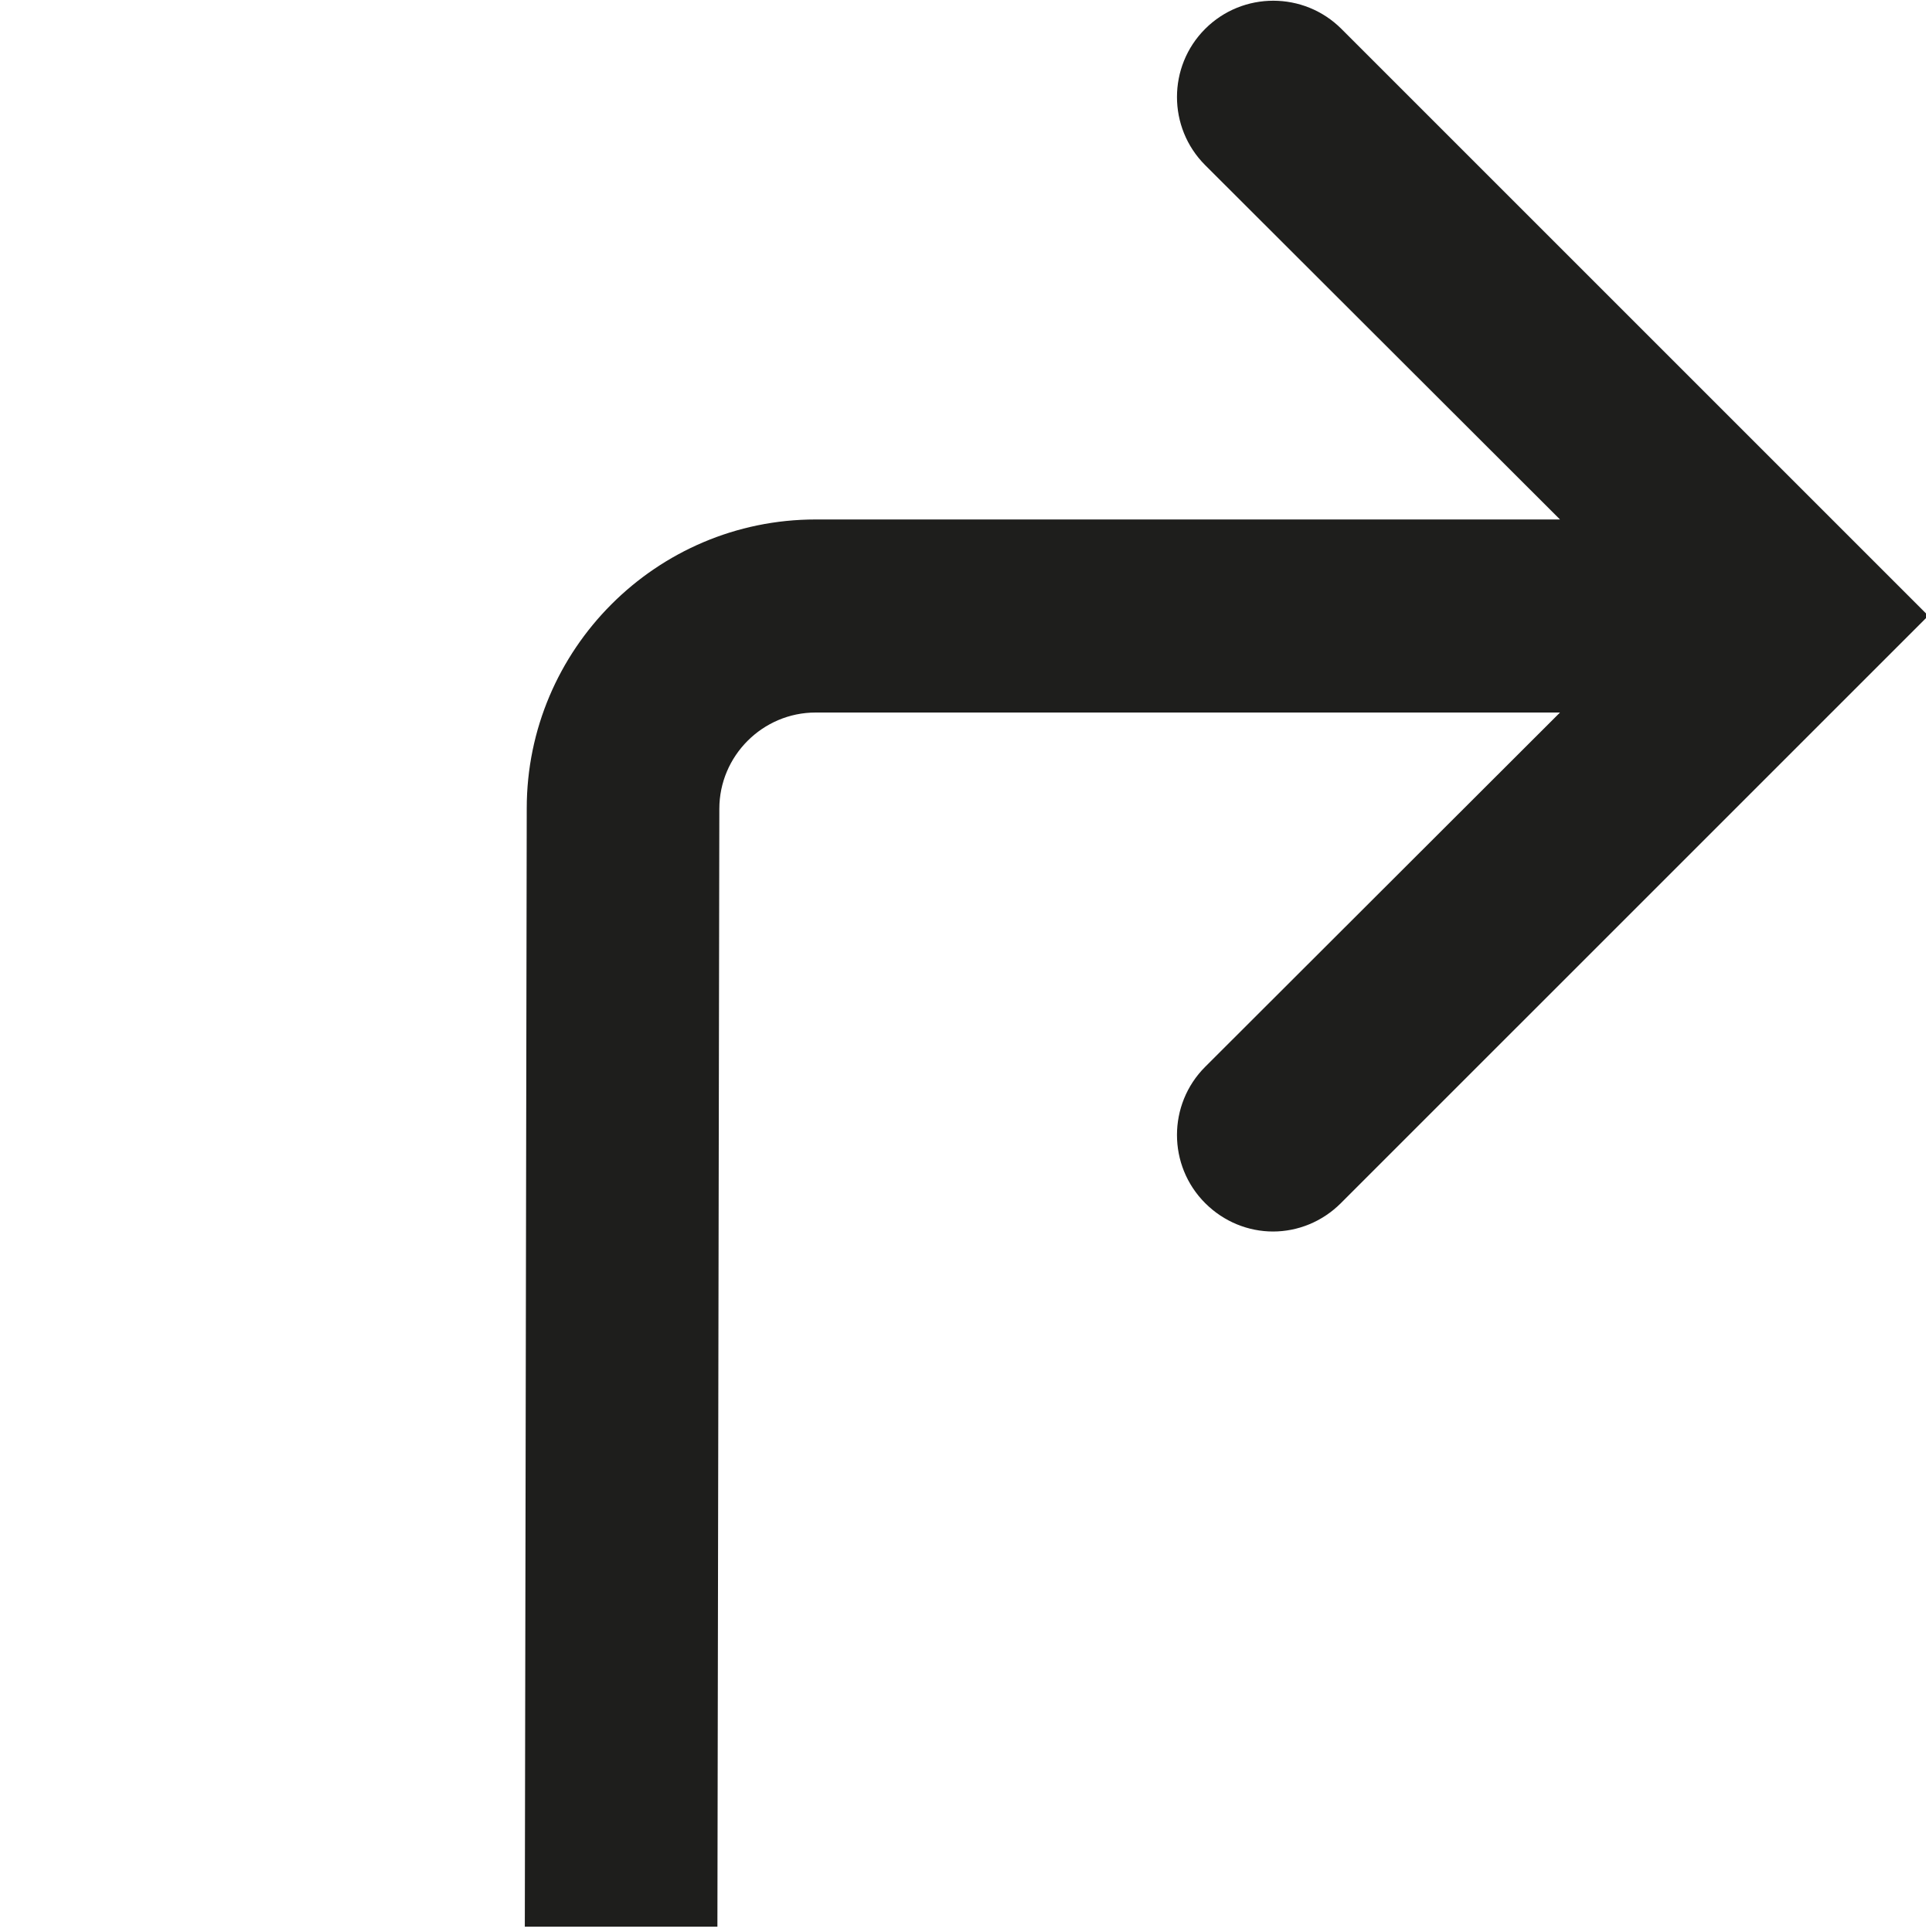
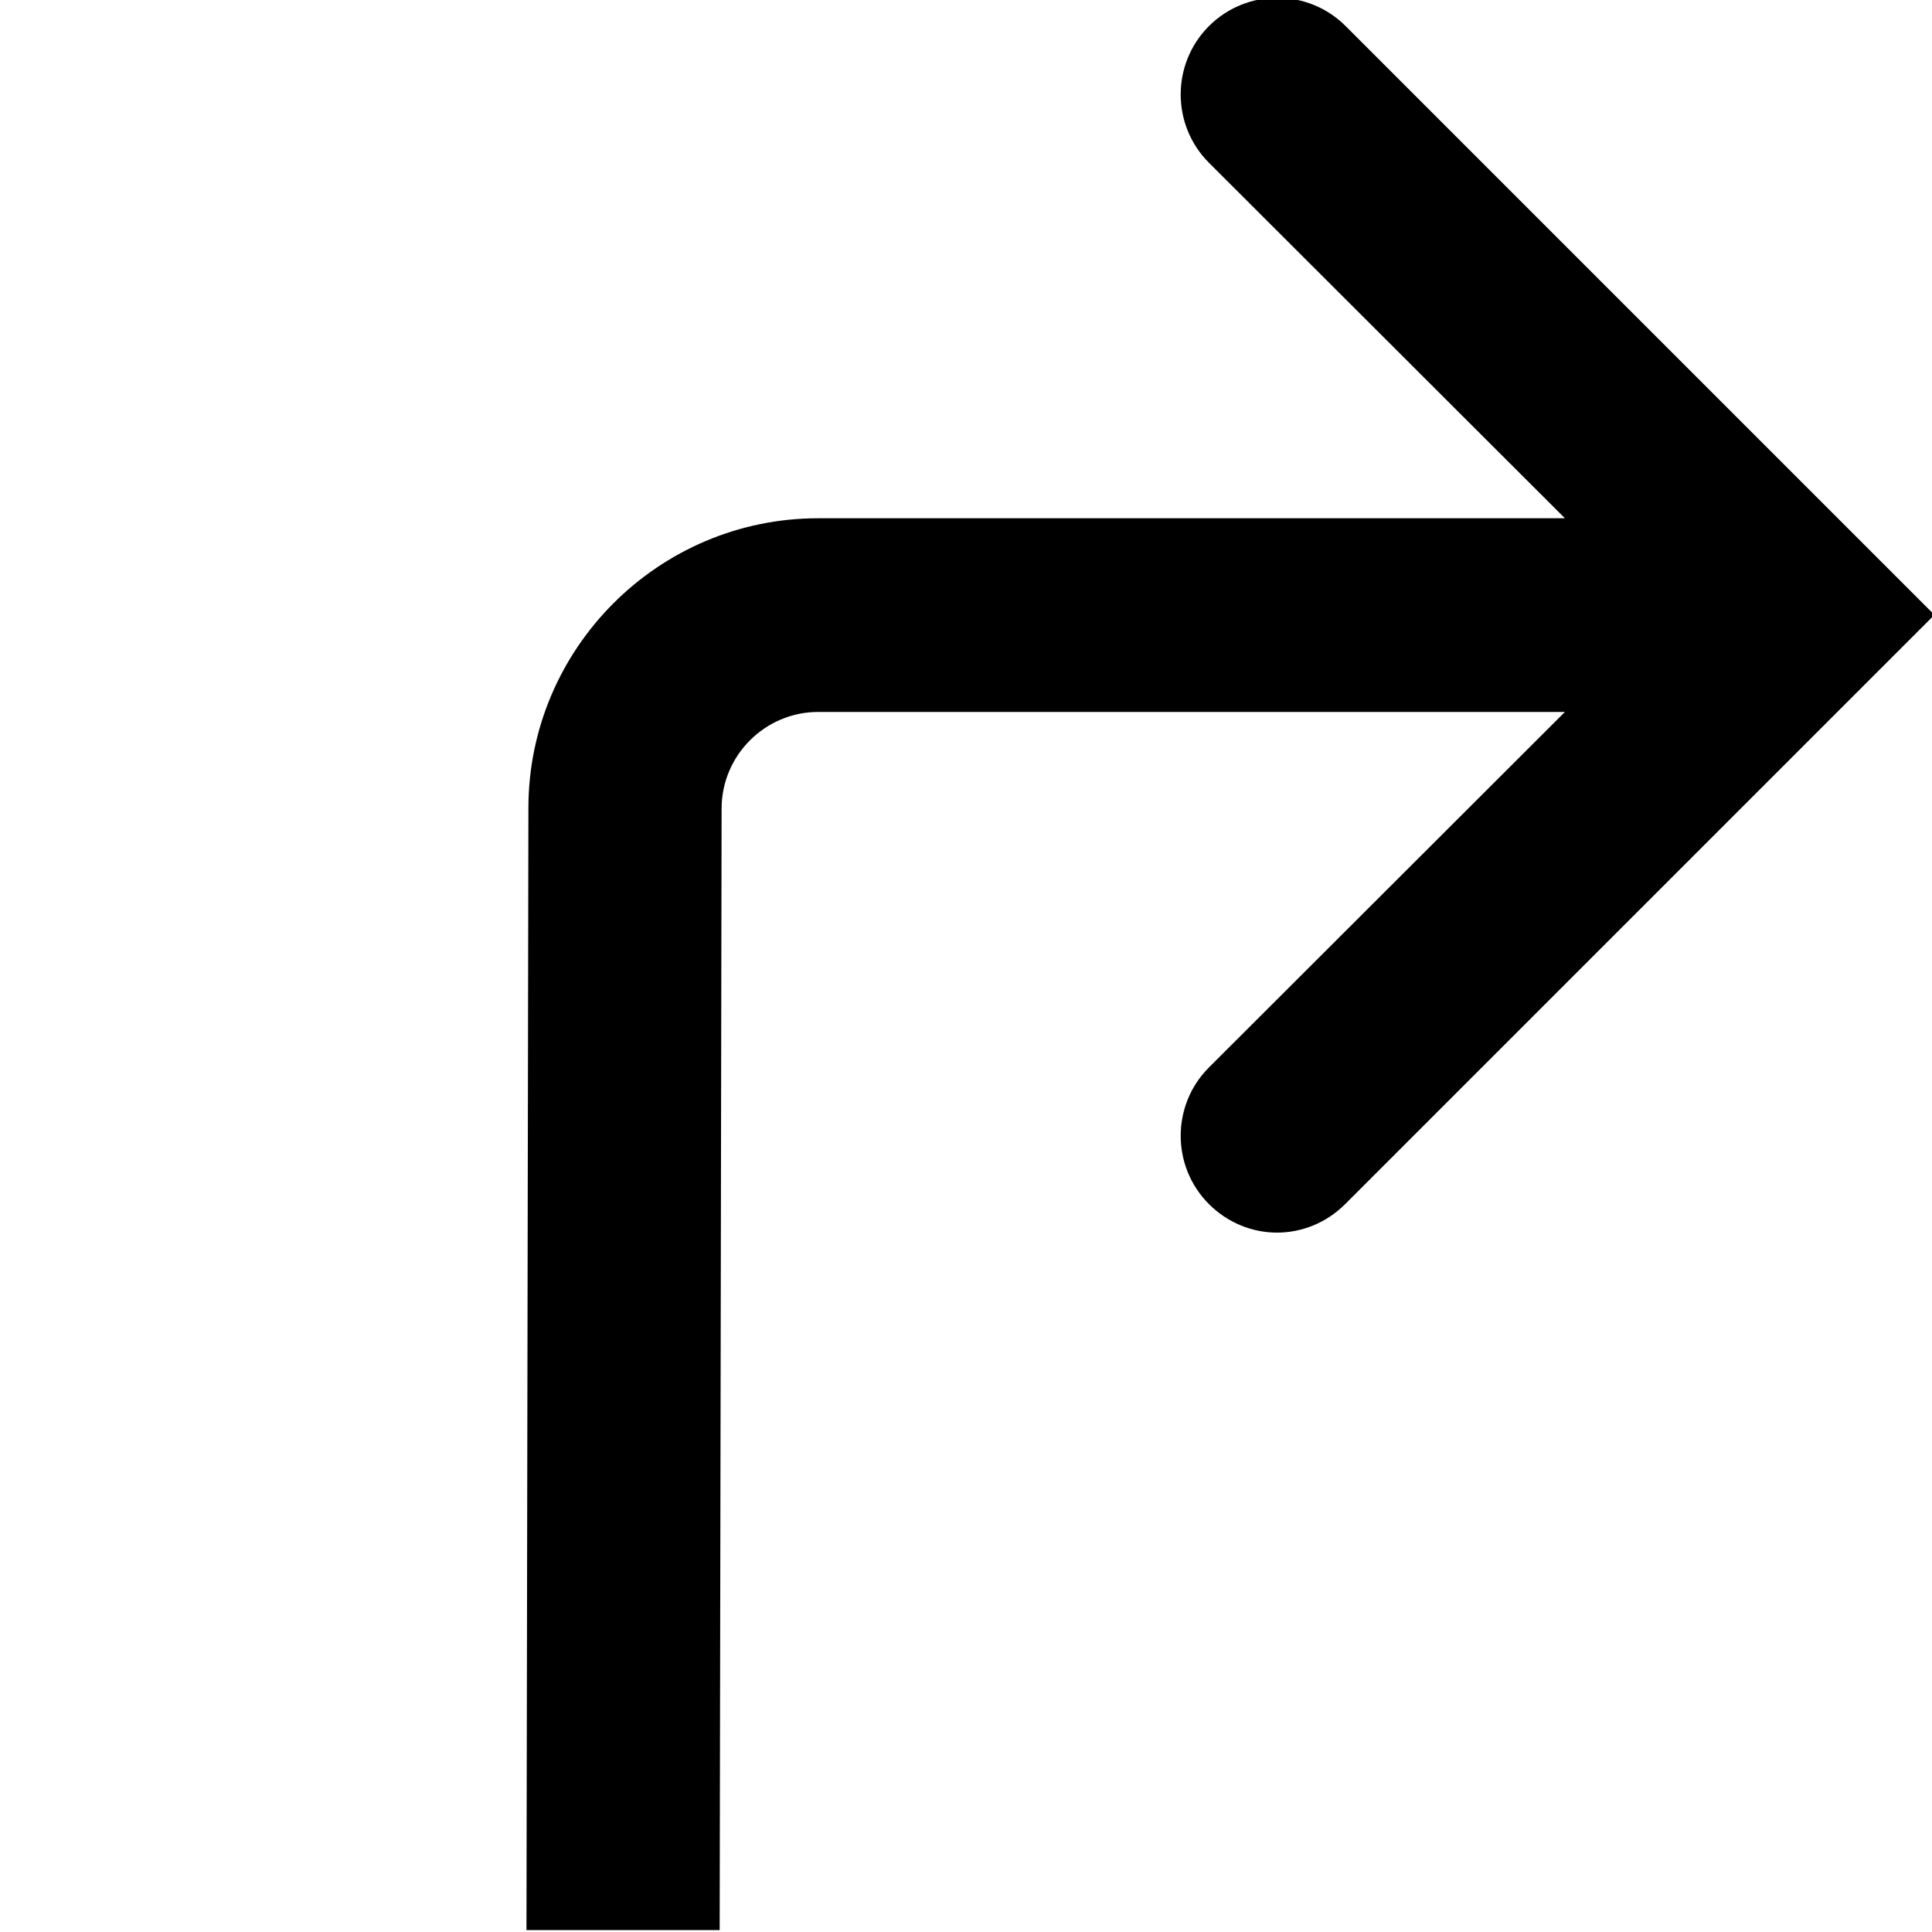
- <svg xmlns="http://www.w3.org/2000/svg" viewBox="0 0 40 40.13">
-   <path fill="#1e1e1c" d="M40.04 12.8 27.85 24.99c-.39.39-.9.59-1.41.59s-1.02-.2-1.41-.59c-.78-.78-.78-2.05 0-2.83l7.37-7.36H16.94c-1.1 0-2 .9-2 2l-.04 23.22h-4l.04-23.23c0-3.3 2.69-6 6-6H32.4l-7.37-7.36c-.78-.78-.78-2.05 0-2.83s2.05-.78 2.83 0l12.19 12.19Z" />
+ <svg xmlns="http://www.w3.org/2000/svg" viewBox="0 0 40 40">
+   <path d="M40.04 12.74 27.85 24.93c-.39.39-.9.59-1.41.59s-1.02-.2-1.41-.59c-.78-.78-.78-2.05 0-2.83l7.37-7.36H16.94c-1.1 0-2 .9-2 2l-.04 23.22h-4l.04-23.23c0-3.3 2.69-6 6-6H32.4l-7.37-7.36c-.78-.78-.78-2.05 0-2.83s2.05-.78 2.83 0l12.19 12.19Z" />
</svg>
